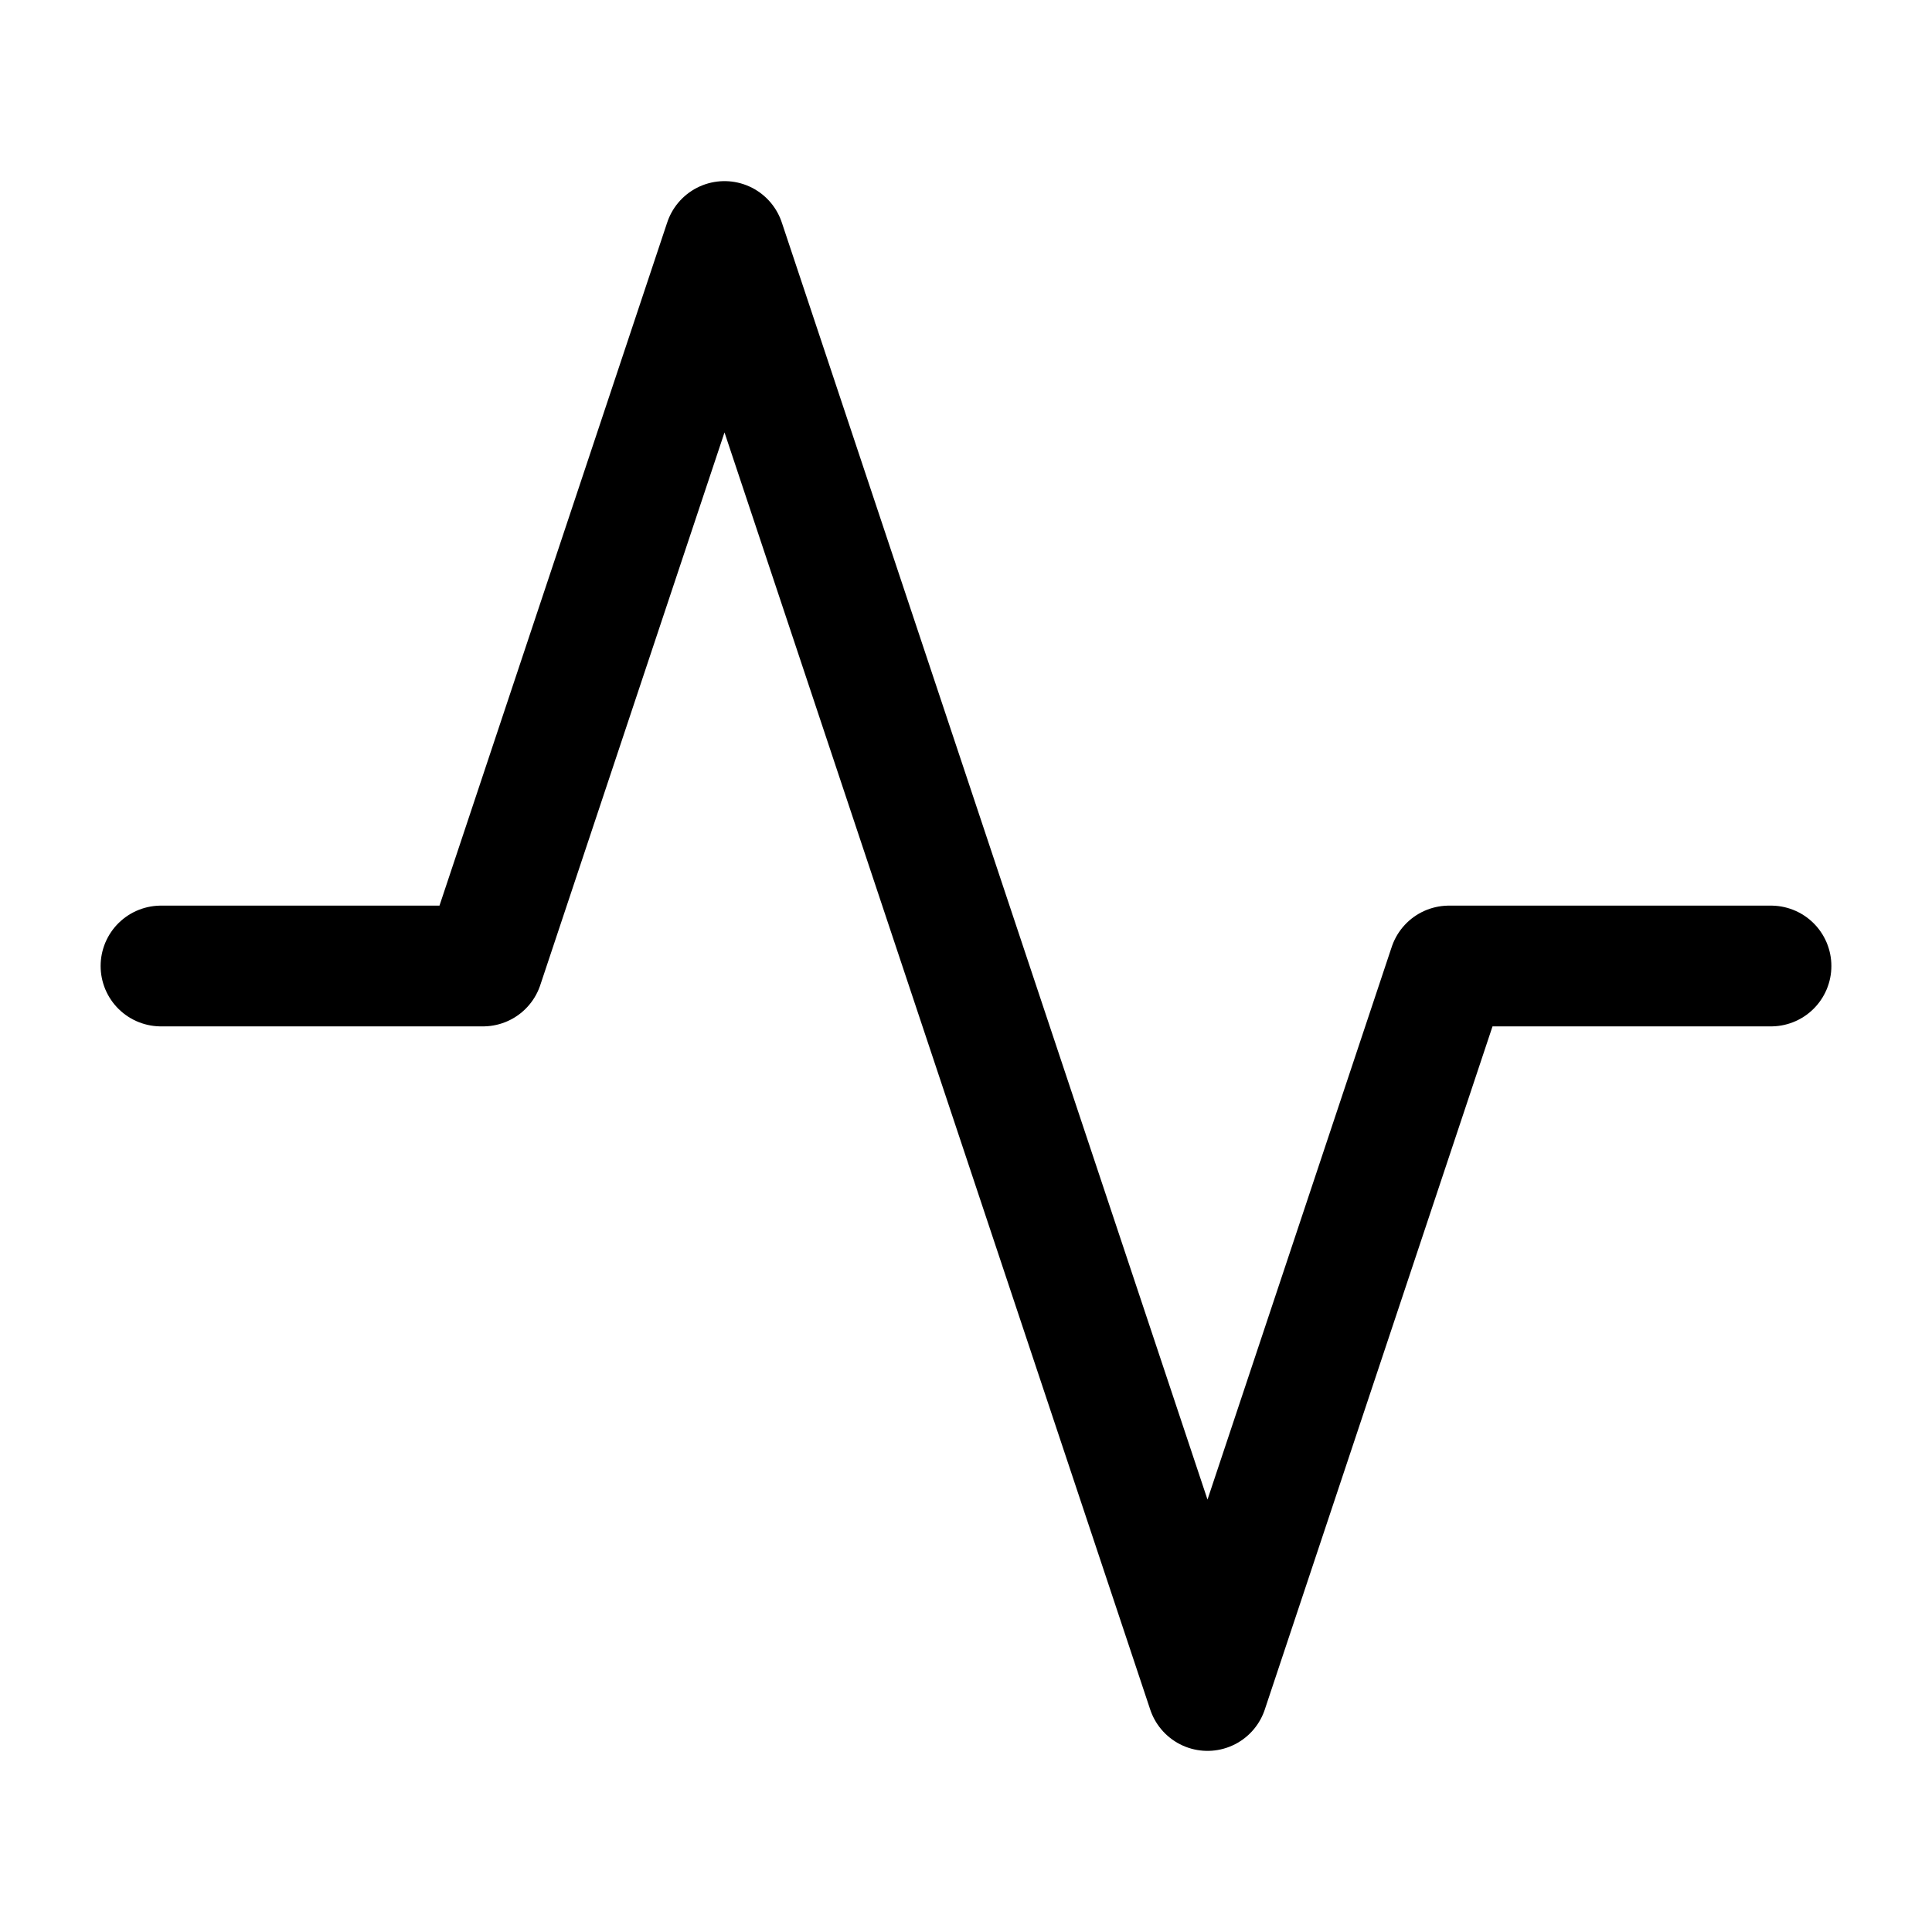
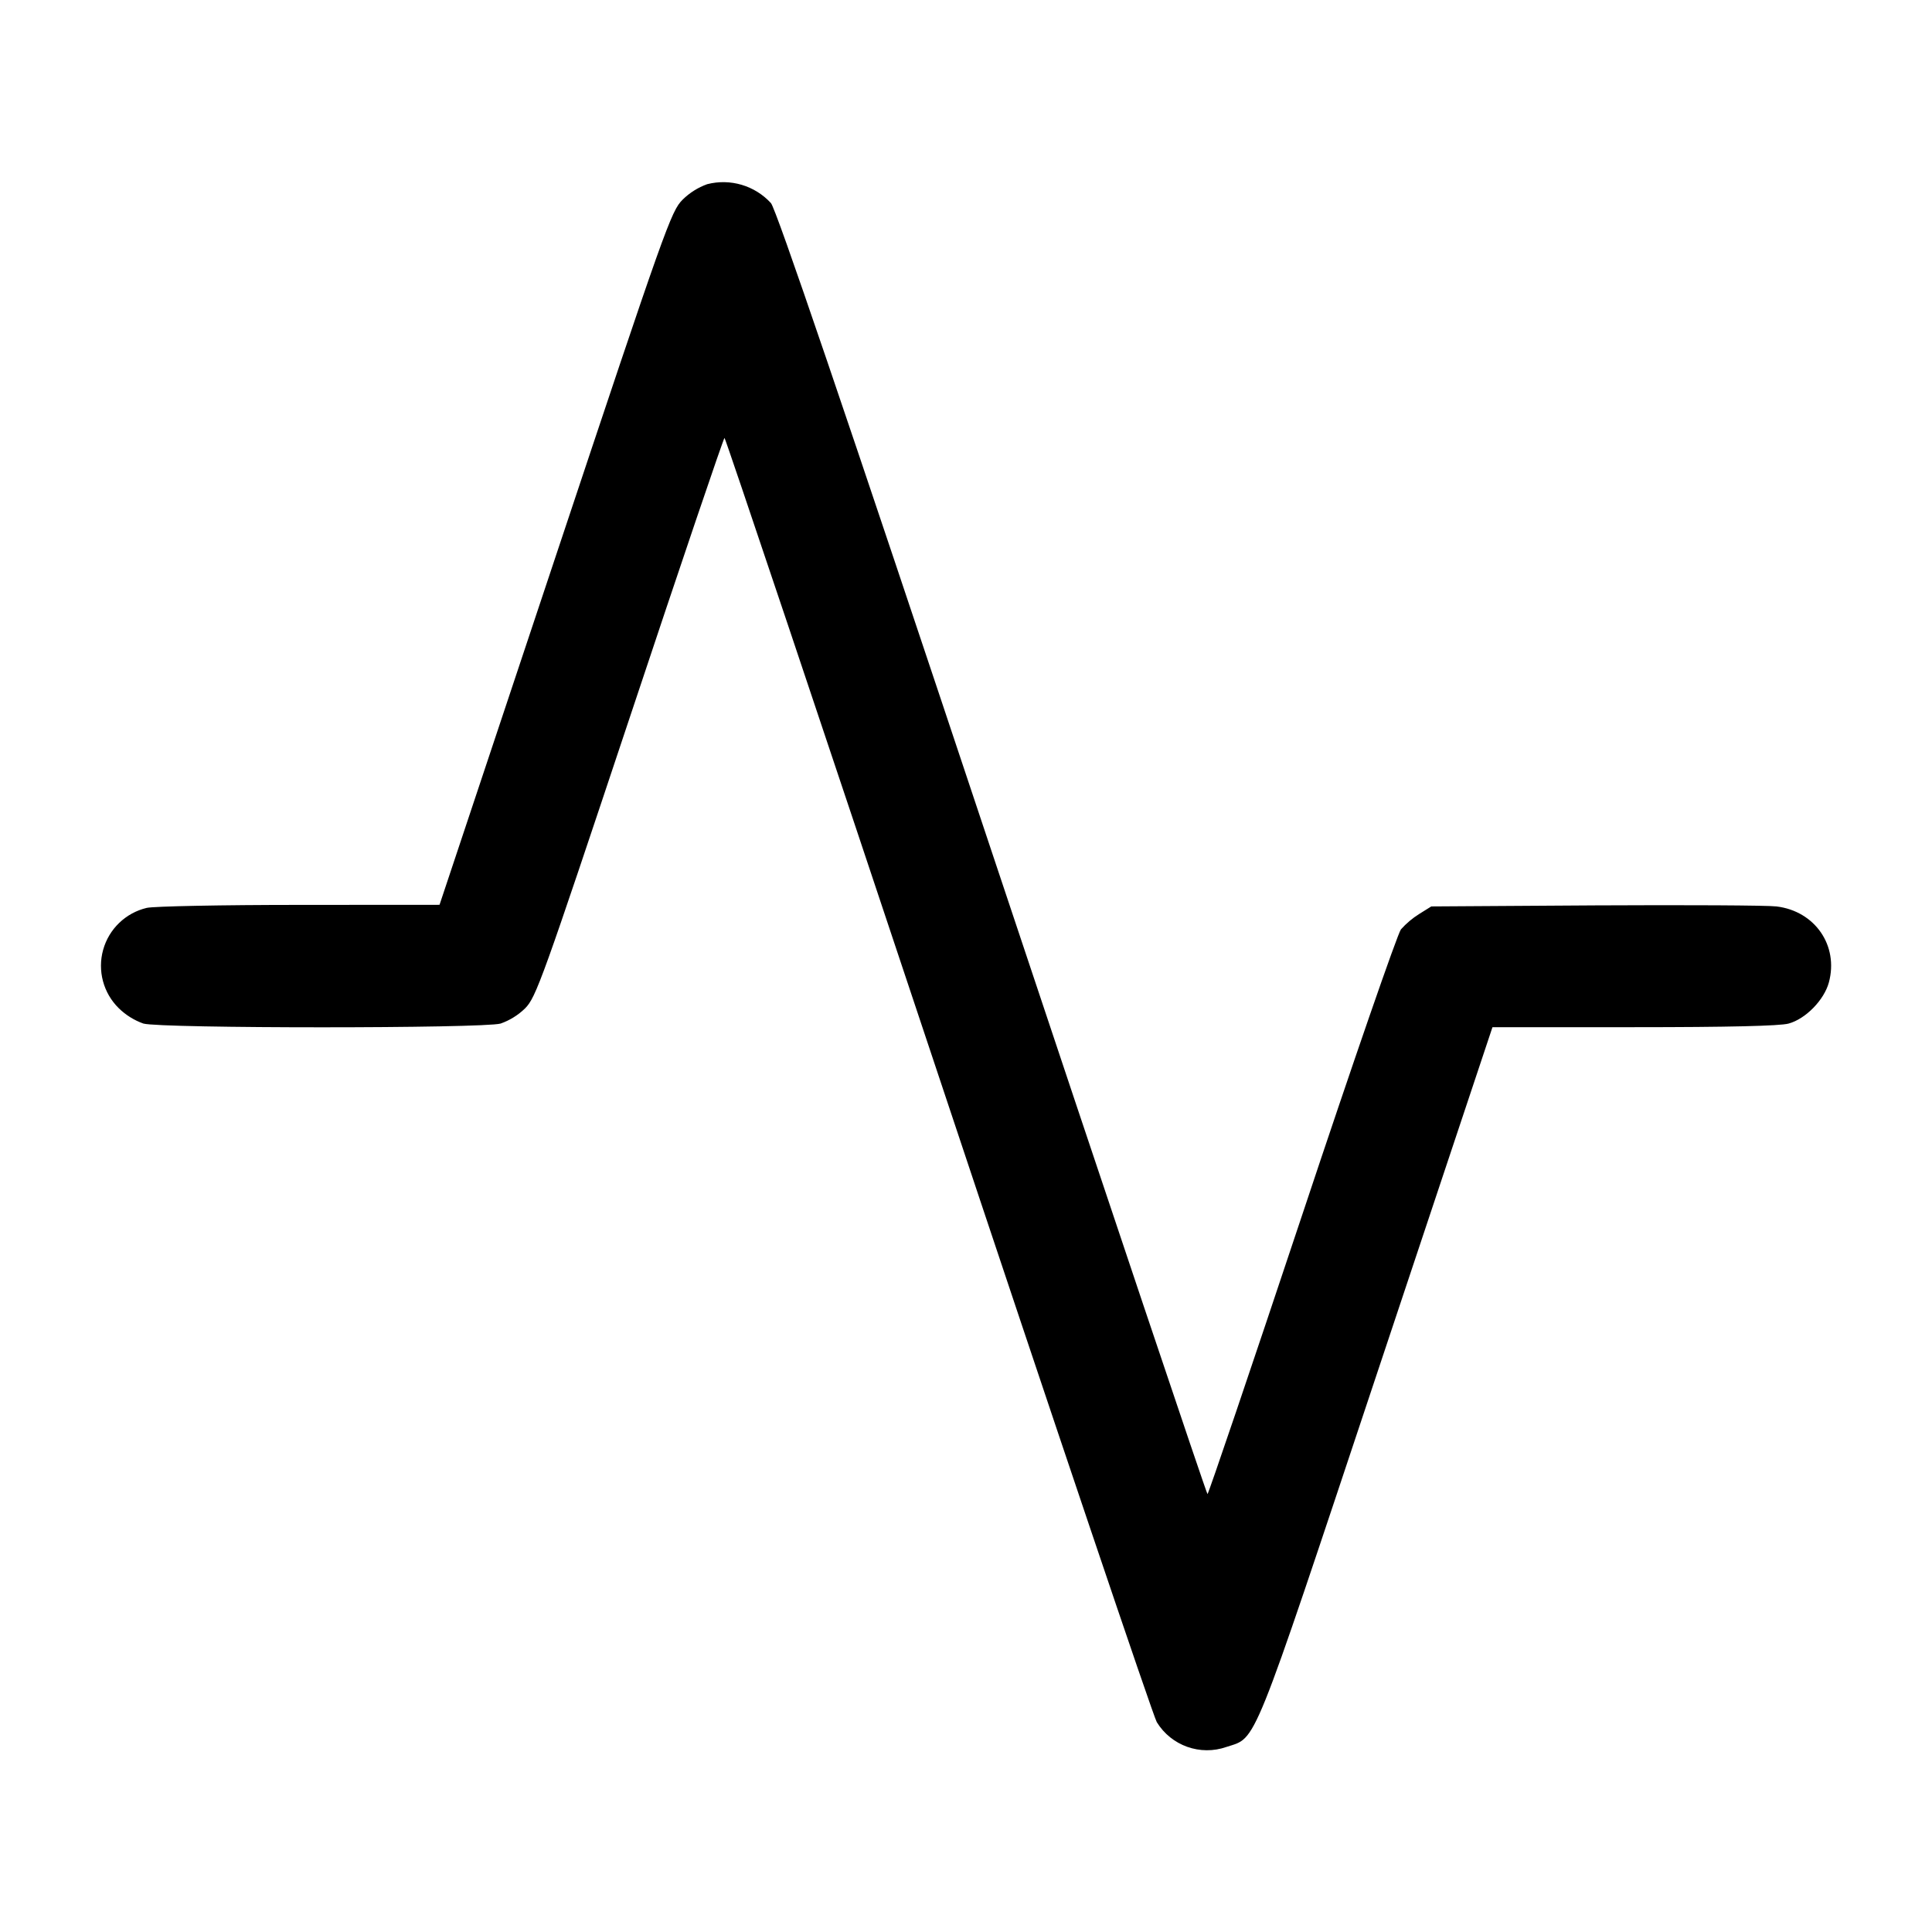
- <svg xmlns="http://www.w3.org/2000/svg" width="100%" height="100%" viewBox="0 0 24 24" fill="none" stroke="currentColor" stroke-width="1.5" stroke-linecap="round" stroke-linejoin="round" class="feather feather-activity">
-   <polyline points="22 12 18 12 15 21 9 3 6 12 2 12" />
+ <svg xmlns="http://www.w3.org/2000/svg" viewBox="0 0 24 24" fill="none" stroke="currentColor" stroke-width="1.5" stroke-linecap="round" stroke-linejoin="round" class="feather feather-activity">
+   <path d="M8.785 2.288a.839.839 0 0 0-.305.192c-.144.144-.209.327-1.585 4.455L5.46 11.24l-1.74.001c-.957 0-1.811.017-1.897.037a.739.739 0 0 0-.348 1.246.84.84 0 0 0 .306.191c.22.062 4.218.062 4.438 0a.833.833 0 0 0 .304-.189c.136-.137.213-.351 1.301-3.616C8.459 7.002 8.989 5.44 9 5.44c.011 0 1.206 3.56 2.655 7.91 1.449 4.351 2.671 7.97 2.715 8.043a.732.732 0 0 0 .866.308c.381-.126.293.093 1.869-4.637l1.435-4.304h1.76c1.161 0 1.814-.015 1.919-.045.212-.058.441-.293.5-.511.123-.457-.172-.886-.651-.944-.114-.014-1.126-.019-2.248-.013l-2.04.013-.149.093a1.051 1.051 0 0 0-.228.192c-.043.055-.597 1.655-1.23 3.557-.634 1.902-1.162 3.458-1.173 3.458-.011 0-1.214-3.583-2.674-7.961-1.874-5.624-2.682-7.995-2.749-8.076a.804.804 0 0 0-.792-.235" fill="currentColor" fill-rule="evenodd" stroke="none" />
</svg>
